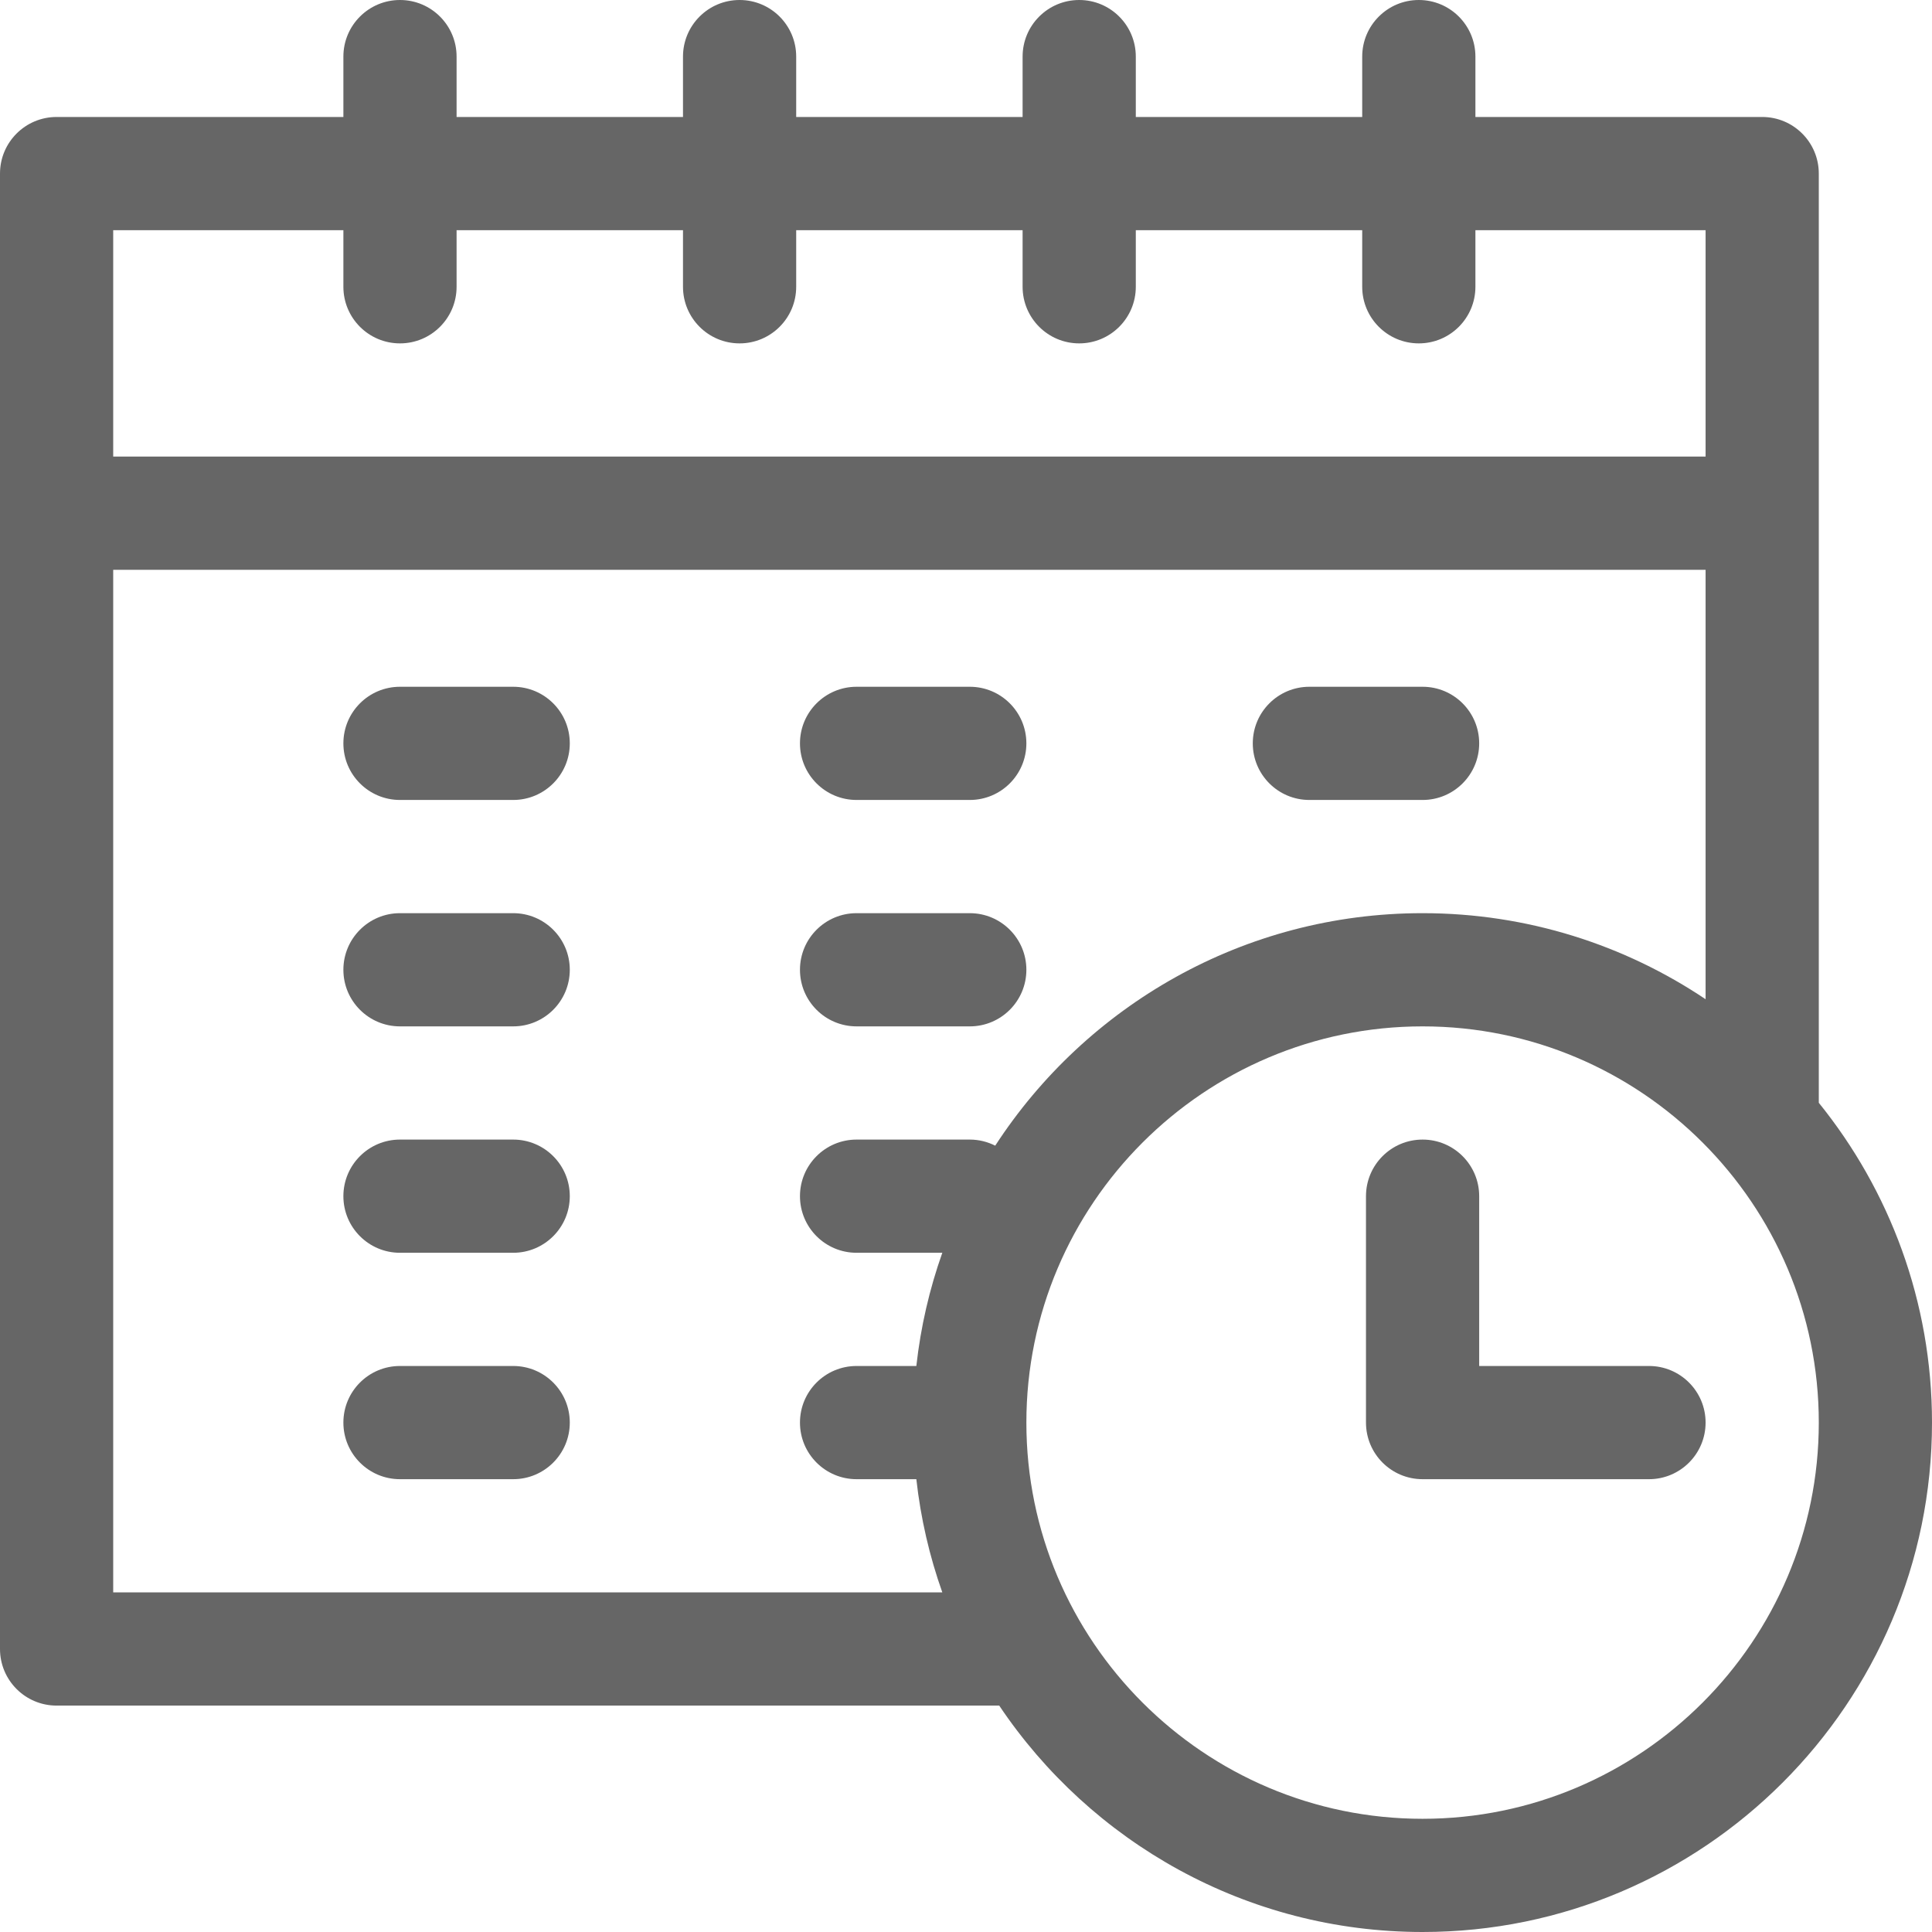
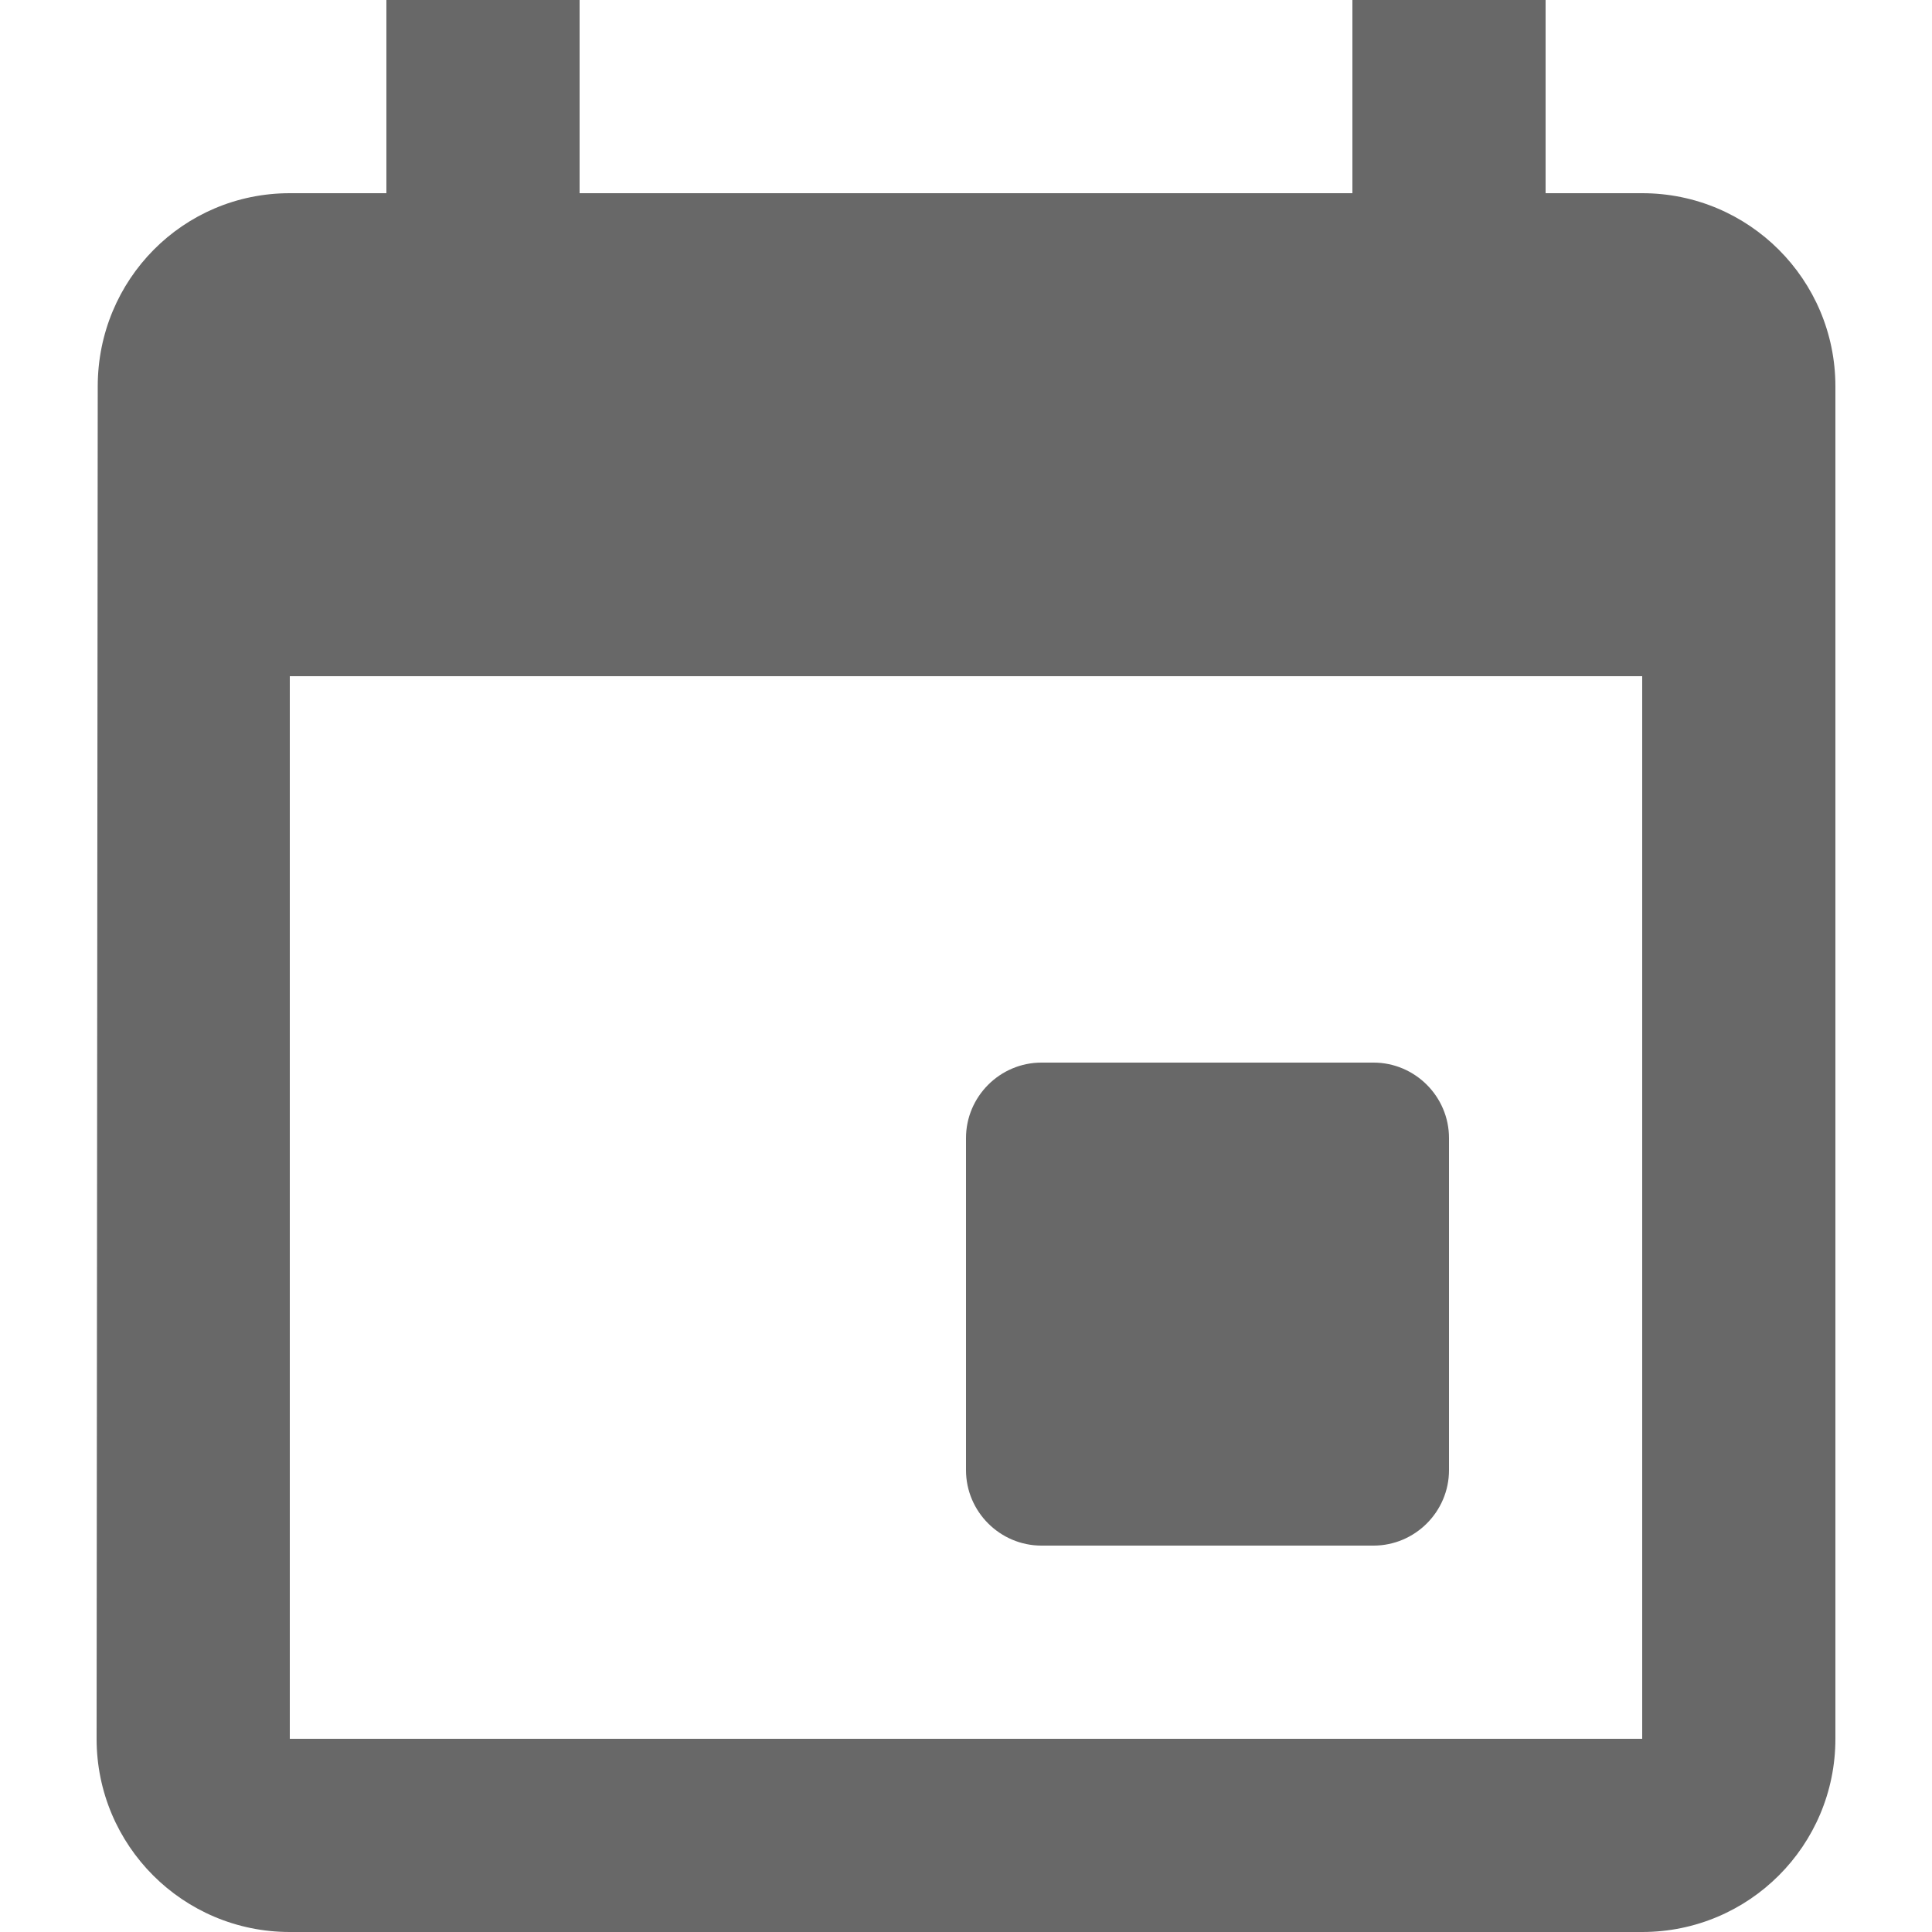
- <svg xmlns="http://www.w3.org/2000/svg" height="512px" viewBox="0 0 512 512" width="512px">
+ <svg xmlns="http://www.w3.org/2000/svg" version="1.1" id="Layer_1" x="0px" y="0px" viewBox="0 0 512 512" style="enable-background:new 0 0 512 512;" xml:space="preserve">
+   <style type="text/css">
+ 	.st0{display:none;}
+ 	.st1{display:inline;}
+ 	.st2{fill:#686868;}
+ 	.st3{display:inline;fill:#686868;}
+ 	.st4{display:none;fill:#686868;}
+ </style>
+   <g class="st0">
+     <g class="st1">
+       <g>
+         <path class="st2" d="M256,0C153.8,0,70.6,83.2,70.6,185.4c0,126.9,165.9,313.2,173,321c6.6,7.4,18.2,7.4,24.8,0     c7.1-7.9,173-194.1,173-321C441.4,83.2,358.2,0,256,0z M256,278.7c-51.4,0-93.3-41.9-93.3-93.3s41.9-93.3,93.3-93.3     s93.3,41.9,93.3,93.3S307.4,278.7,256,278.7z" />
+       </g>
+     </g>
+   </g>
+   <g class="st0">
+     <g class="st1">
+       <g id="directions-bus">
+         <path class="st2" d="M40.4,377.3c0,24.3,10.8,45.8,26.9,59.3v48.5c0,16.2,10.8,26.9,26.9,26.9h26.9c16.2,0,26.9-10.8,26.9-26.9     v-26.9h215.6v26.9c0,16.2,10.8,26.9,26.9,26.9h26.9c16.2,0,26.9-10.8,26.9-26.9v-48.5c16.2-13.5,26.9-35,26.9-59.3V107.8     C471.6,13.5,374.6,0,256,0S40.4,13.5,40.4,107.8V377.3z M134.7,404.2c-21.6,0-40.4-18.9-40.4-40.4s18.9-40.4,40.4-40.4     s40.4,18.9,40.4,40.4S156.3,404.2,134.7,404.2z M377.3,404.2c-21.6,0-40.4-18.9-40.4-40.4s18.9-40.4,40.4-40.4     s40.4,18.9,40.4,40.4S398.8,404.2,377.3,404.2z M397.7,242.5H114.3c-11,0-20-9-20-20v-94.7c0-11,9-20,20-20h283.4     c11,0,20,9,20,20v94.7C417.7,233.6,408.7,242.5,397.7,242.5z" />
+       </g>
+     </g>
+   </g>
+   <g class="st0">
+     <path class="st3" d="M193.3,312.4c3.7,2.7,9.2,2.7,11.9-0.9l25.6-25.6l-14.6-7.3c-13.7-7.3-26.5-16.5-37.5-28.4l-37.5,22.9   L193.3,312.4z" />
+     <path class="st3" d="M299.5,312.4l51.3-38.5l-37.5-22.9c-11,11.9-22.9,21.1-37.5,28.4l-14.6,7.3l25.6,25.6   C290.3,314.2,295.8,315.2,299.5,312.4L299.5,312.4z" />
+     <path class="st3" d="M278.4,327.1c-0.9-0.9-2.7-1.8-3.7-2.7l-28.4-28.4L218,324.3c-0.9,0.9-2.7,1.8-3.7,2.7l32,64.1L278.4,327.1z" />
+     <path class="st3" d="M169.5,112.8c-3.7,1.8-5.5,4.6-5.5,8.2v43c0,41.2,23.8,79.6,60.4,98l17.4,9.2c2.7,0.9,5.5,0.9,8.2,0l17.4-9.2   c37.5-18.3,60.4-56.8,60.4-98v-36.6c0-5.5-3.7-9.2-9.2-9.2h-27.5c-20.1,0-36.6-16.5-36.6-36.6v-4.6L169.5,112.8z" />
+     <path class="st3" d="M151.2,199.8c-3.7-11.9-5.5-23.8-5.5-36.6v-42.1c0-11,6.4-21.1,16.5-25.6l111.7-45.8v32   c0,10.1,8.2,18.3,18.3,18.3h27.5c15.6,0,27.5,11.9,27.5,27.5v36.6c0,11.9-1.8,24.7-5.5,36.6c21.1-19.2,34.8-45.8,36.6-75.1   l1.8-22.9c1.8-31.1-15.6-59.5-43.9-72.3L283,7.6c-23.8-10.1-50.4-10.1-73.2,0l-53.1,22.9c-28.4,12.8-45.8,41.2-43.9,72.3l1.8,22.9   C116.4,154,129.2,181.5,151.2,199.8L151.2,199.8z" />
+     <path class="st3" d="M209.7,512H283v-91.6h-73.2V512z" />
+     <path class="st3" d="M383.7,466.2v-18.3h7.6c8.6,0,16.4-5.4,18.9-13.6c3.3-10.4-3-20.6-11.9-24l-20.1-6.4l-36.7,85   c-2,4.6-7.3,6.7-11.9,4.7h0c-4.5-2-6.6-7.3-4.6-11.8l77-176.7L368.1,284l-57.7,43c-3.7,2.7-9.2,4.6-13.7,5.5L261,402.1h20.3   c11,0,20,9,20,20V512h146.5v-51.3c-8.2,3.7-17.4,5.5-25.6,5.5H383.7z" />
+     <path class="st3" d="M462.4,386.6L431.1,311c-2.3-5.6-10.3-5.7-12.7-0.1l-32.9,76.6l18.3,6.4c19.2,6.4,30.2,27.5,23.8,47.6   c0,0.9-0.9,1.8-0.9,1.8c-0.9,1.8-1.8,3.7-2.7,5.5c24.7-0.9,43-22,42.1-46.7C466.1,396.6,464.3,391.2,462.4,386.6L462.4,386.6z" />
+     <path class="st3" d="M196,331.6c-5.5,0-10.1-1.8-13.7-5.5l-56.8-43l-41.2,25.6c-23.8,14.6-38.5,41.2-38.5,69.6V512h73.2V411.3   c0-5.1,4.1-9.2,9.2-9.2h0c5.1,0,9.2,4.1,9.2,9.2V512h54.9v-89.9c0-11,9-20,20-20h20.3L196,331.6z" />
+   </g>
+   <path class="st4" d="M166.8,381.7l-90,49.1c-5.3,2.9-53.2,31.4-53.2,81.2c70,0,402.7,0,464.7,0c0-49.8-48.8-77.6-54.6-80.5  l-96.3-48.2c-12.4-6.2-20.3-18.9-20.3-32.9v-37.8c2.7-3.1,5.8-7,9.1-11.7c13.1-18.5,23.1-38.9,29.9-60.3  c12.4-3.8,21.5-15.2,21.5-28.8v-40.3c0-8.9-3.9-16.8-10.1-22.4V90.8c0,0,12-90.8-110.9-90.8S145.6,90.8,145.6,90.8v58.3  c-6.1,5.6-10.1,13.5-10.1,22.4v40.3c0,10.6,5.6,20,13.9,25.4c10.1,43.9,36.5,75.5,36.5,75.5v36.9C186,362.9,178.6,375.3,166.8,381.7  z" />
  <g>
-     <path d="m482 292.25v-246.25c0-8.285-6.715-15-15-15h-76v-16c0-8.285-6.715-15-15-15s-15 6.715-15 15v16h-60v-16c0-8.285-6.715-15-15-15s-15 6.715-15 15v16h-60v-16c0-8.285-6.715-15-15-15s-15 6.715-15 15v16h-60v-16c0-8.285-6.715-15-15-15s-15 6.715-15 15v16h-76c-8.285 0-15 6.715-15 15v391c0 8.285 6.715 15 15 15h249.805c24.25 36.152 65.488 60 112.195 60 74.438 0 135-60.562 135-135 0-32.07-11.25-61.562-30-84.75zm-391-231.25v15c0 8.285 6.715 15 15 15s15-6.715 15-15v-15h60v15c0 8.285 6.715 15 15 15s15-6.715 15-15v-15h60v15c0 8.285 6.715 15 15 15s15-6.715 15-15v-15h60v15c0 8.285 6.715 15 15 15s15-6.715 15-15v-15h61v60h-422v-60zm-61 361v-271h422v113.805c-21.465-14.395-47.27-22.805-75-22.805-47.398 0-89.164 24.559-113.258 61.613-2.027-1.023-4.312-1.613-6.742-1.613h-30c-8.285 0-15 6.715-15 15s6.715 15 15 15h22.723c-3.387 9.555-5.73 19.602-6.883 30h-15.84c-8.285 0-15 6.715-15 15s6.715 15 15 15h15.84c1.152 10.398 3.492 20.445 6.883 30zm347 60c-57.898 0-105-47.102-105-105s47.102-105 105-105 105 47.102 105 105-47.102 105-105 105zm0 0" data-original="#000000" class="active-path" data-old_color="#000000" fill="#666666" />
-     <path d="m437 362h-45v-45c0-8.285-6.715-15-15-15s-15 6.715-15 15v60c0 8.285 6.715 15 15 15h60c8.285 0 15-6.715 15-15s-6.715-15-15-15zm0 0" data-original="#000000" class="active-path" data-old_color="#000000" fill="#666666" />
-     <path d="m136 182h-30c-8.285 0-15 6.715-15 15s6.715 15 15 15h30c8.285 0 15-6.715 15-15s-6.715-15-15-15zm0 0" data-original="#000000" class="active-path" data-old_color="#000000" fill="#666666" />
-     <path d="m136 242h-30c-8.285 0-15 6.715-15 15s6.715 15 15 15h30c8.285 0 15-6.715 15-15s-6.715-15-15-15zm0 0" data-original="#000000" class="active-path" data-old_color="#000000" fill="#666666" />
-     <path d="m136 302h-30c-8.285 0-15 6.715-15 15s6.715 15 15 15h30c8.285 0 15-6.715 15-15s-6.715-15-15-15zm0 0" data-original="#000000" class="active-path" data-old_color="#000000" fill="#666666" />
-     <path d="m227 212h30c8.285 0 15-6.715 15-15s-6.715-15-15-15h-30c-8.285 0-15 6.715-15 15s6.715 15 15 15zm0 0" data-original="#000000" class="active-path" data-old_color="#000000" fill="#666666" />
-     <path d="m227 272h30c8.285 0 15-6.715 15-15s-6.715-15-15-15h-30c-8.285 0-15 6.715-15 15s6.715 15 15 15zm0 0" data-original="#000000" class="active-path" data-old_color="#000000" fill="#666666" />
-     <path d="m136 362h-30c-8.285 0-15 6.715-15 15s6.715 15 15 15h30c8.285 0 15-6.715 15-15s-6.715-15-15-15zm0 0" data-original="#000000" class="active-path" data-old_color="#000000" fill="#666666" />
-     <path d="m347 212h30c8.285 0 15-6.715 15-15s-6.715-15-15-15h-30c-8.285 0-15 6.715-15 15s6.715 15 15 15zm0 0" data-original="#000000" class="active-path" data-old_color="#000000" fill="#666666" />
+     <g>
+       <g>
+         <g>
+           <path class="st2" d="M276,281.6h88c11,0,20,9,20,20v88c0,11-9,20-20,20h-88c-11,0-20-9-20-20v-88C256,290.6,265,281.6,276,281.6      z" />
+           <path class="st2" d="M435.2,51.2h-25.6V0h-51.2v51.2H153.6V0h-51.2v51.2H76.8c-28.3,0-50.9,22.9-50.9,51.2l-0.3,358.4      c0,28.3,22.9,51.2,51.2,51.2h358.4c28.3,0,51.2-22.9,51.2-51.2V102.4C486.4,74.1,463.5,51.2,435.2,51.2z M435.2,460.8H76.8      V179.2h358.4V460.8z" />
+         </g>
+       </g>
+     </g>
  </g>
</svg>
